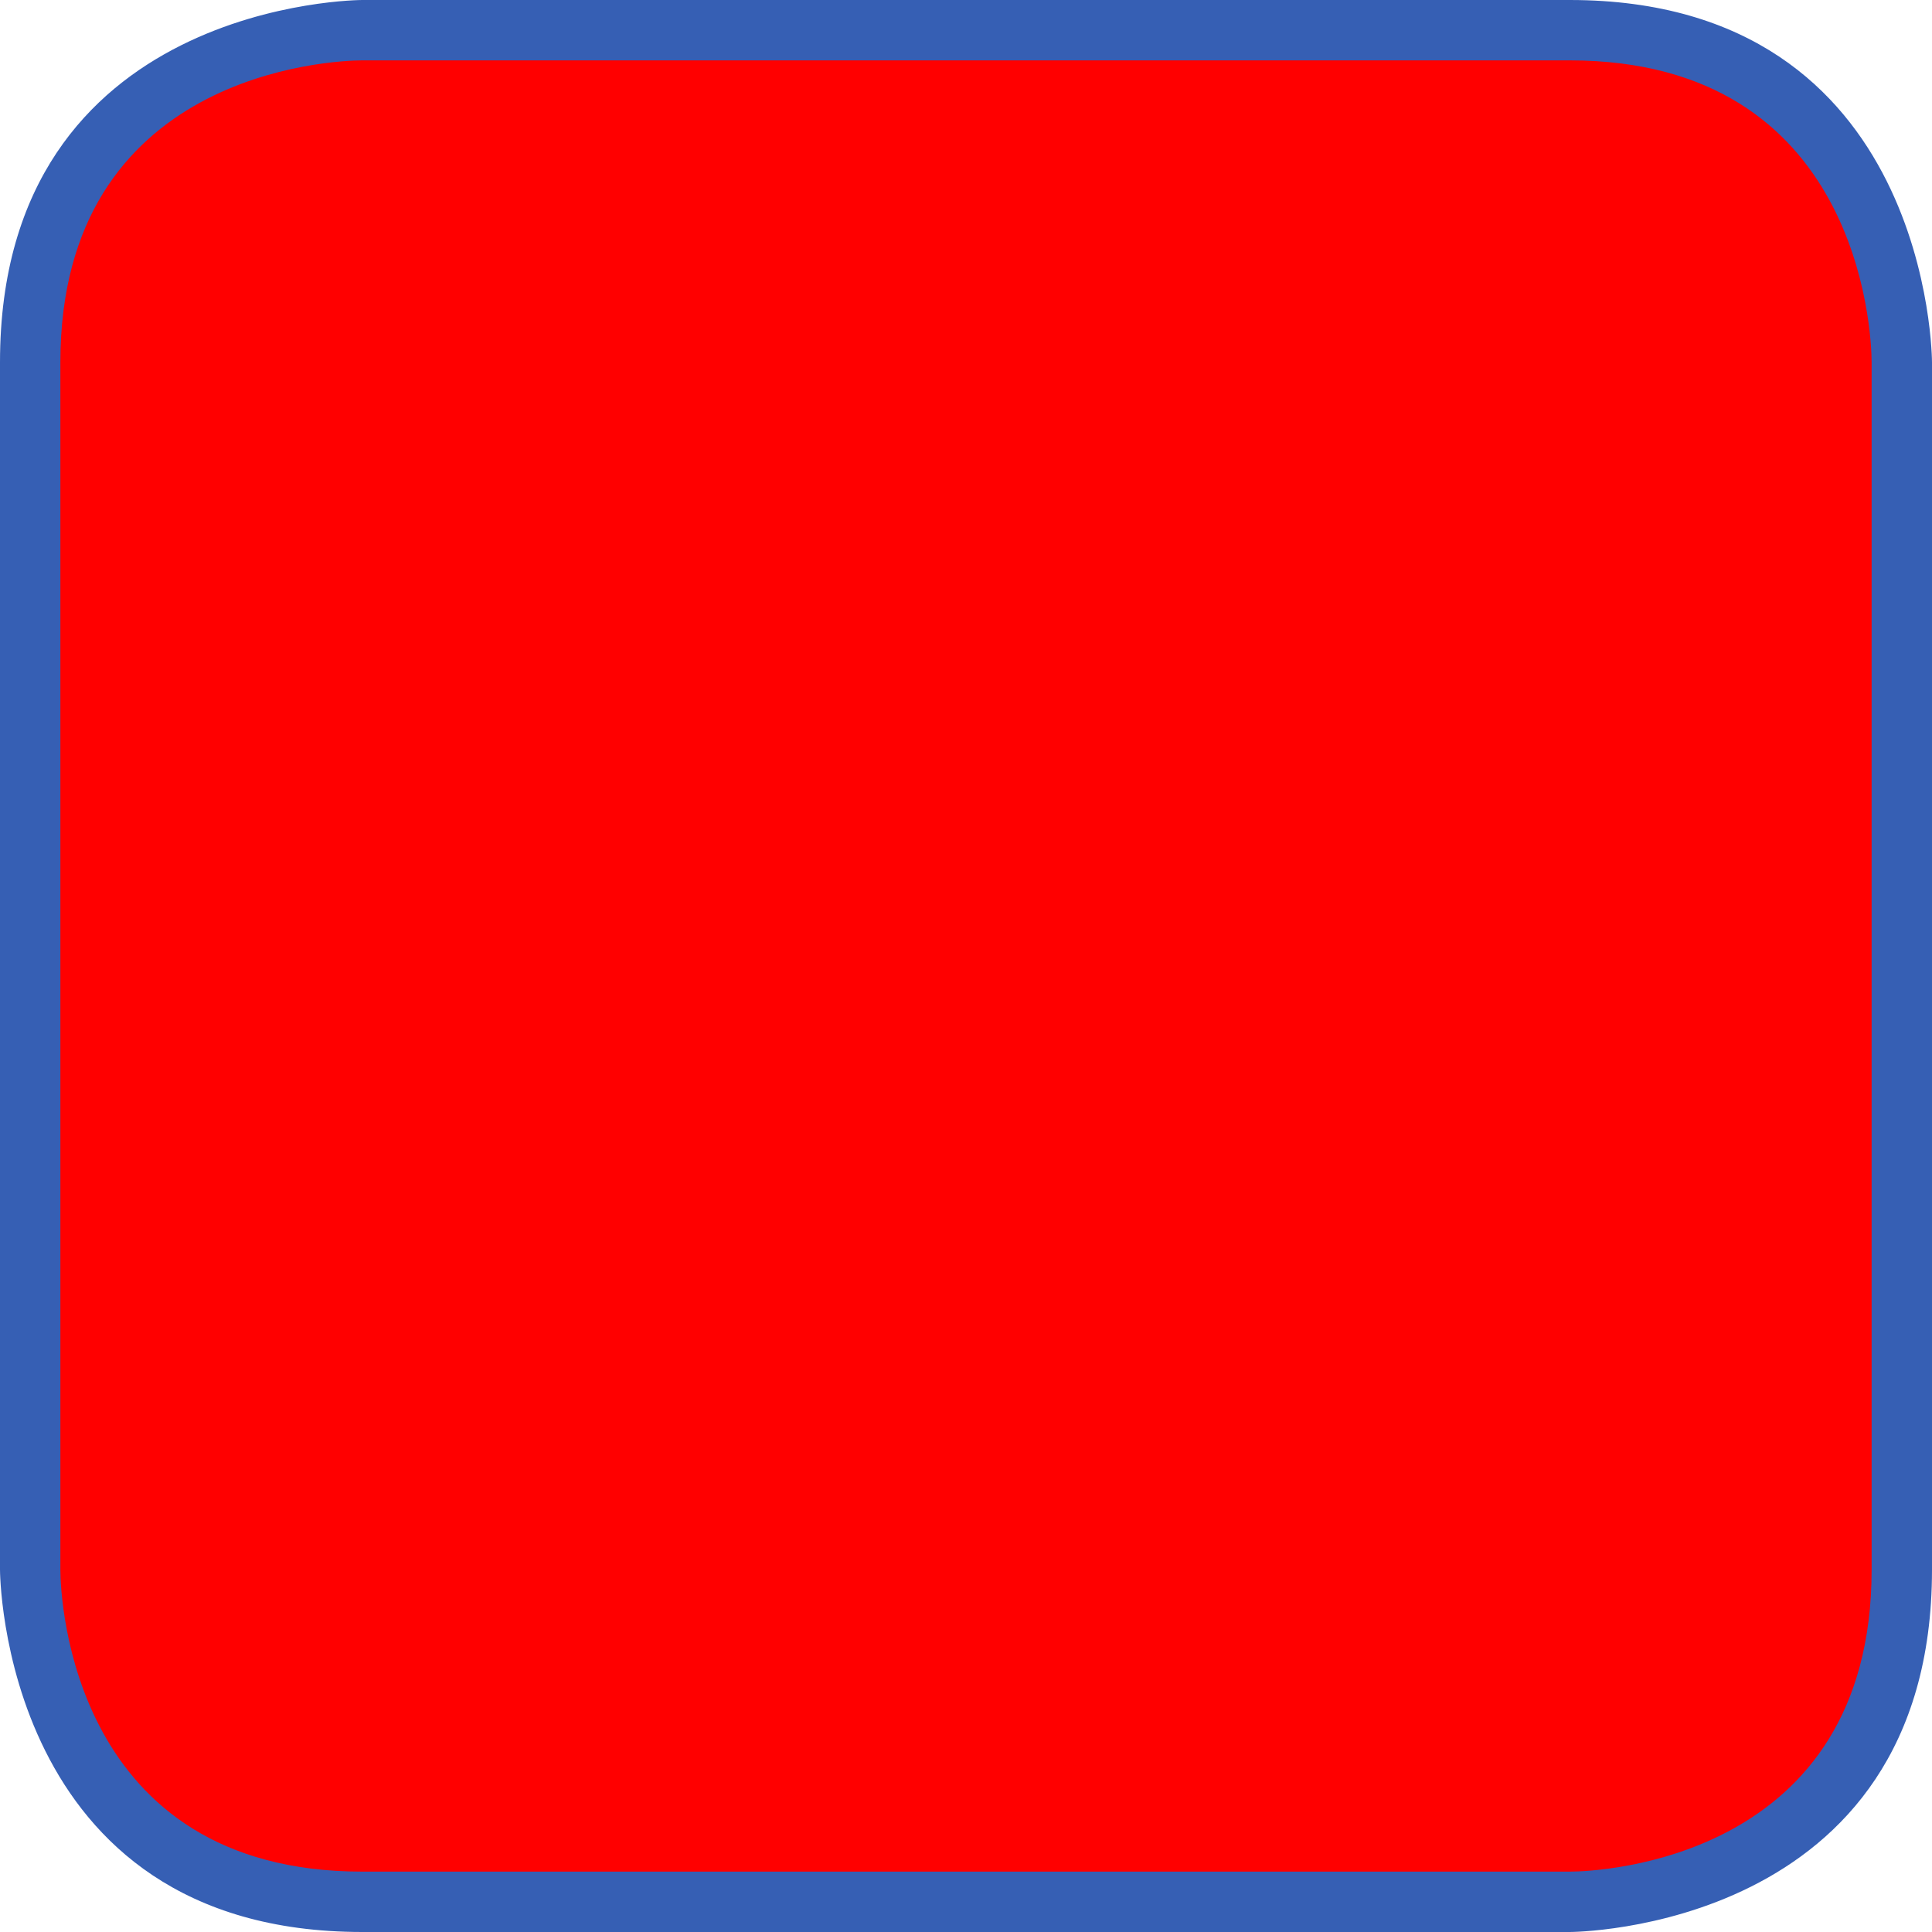
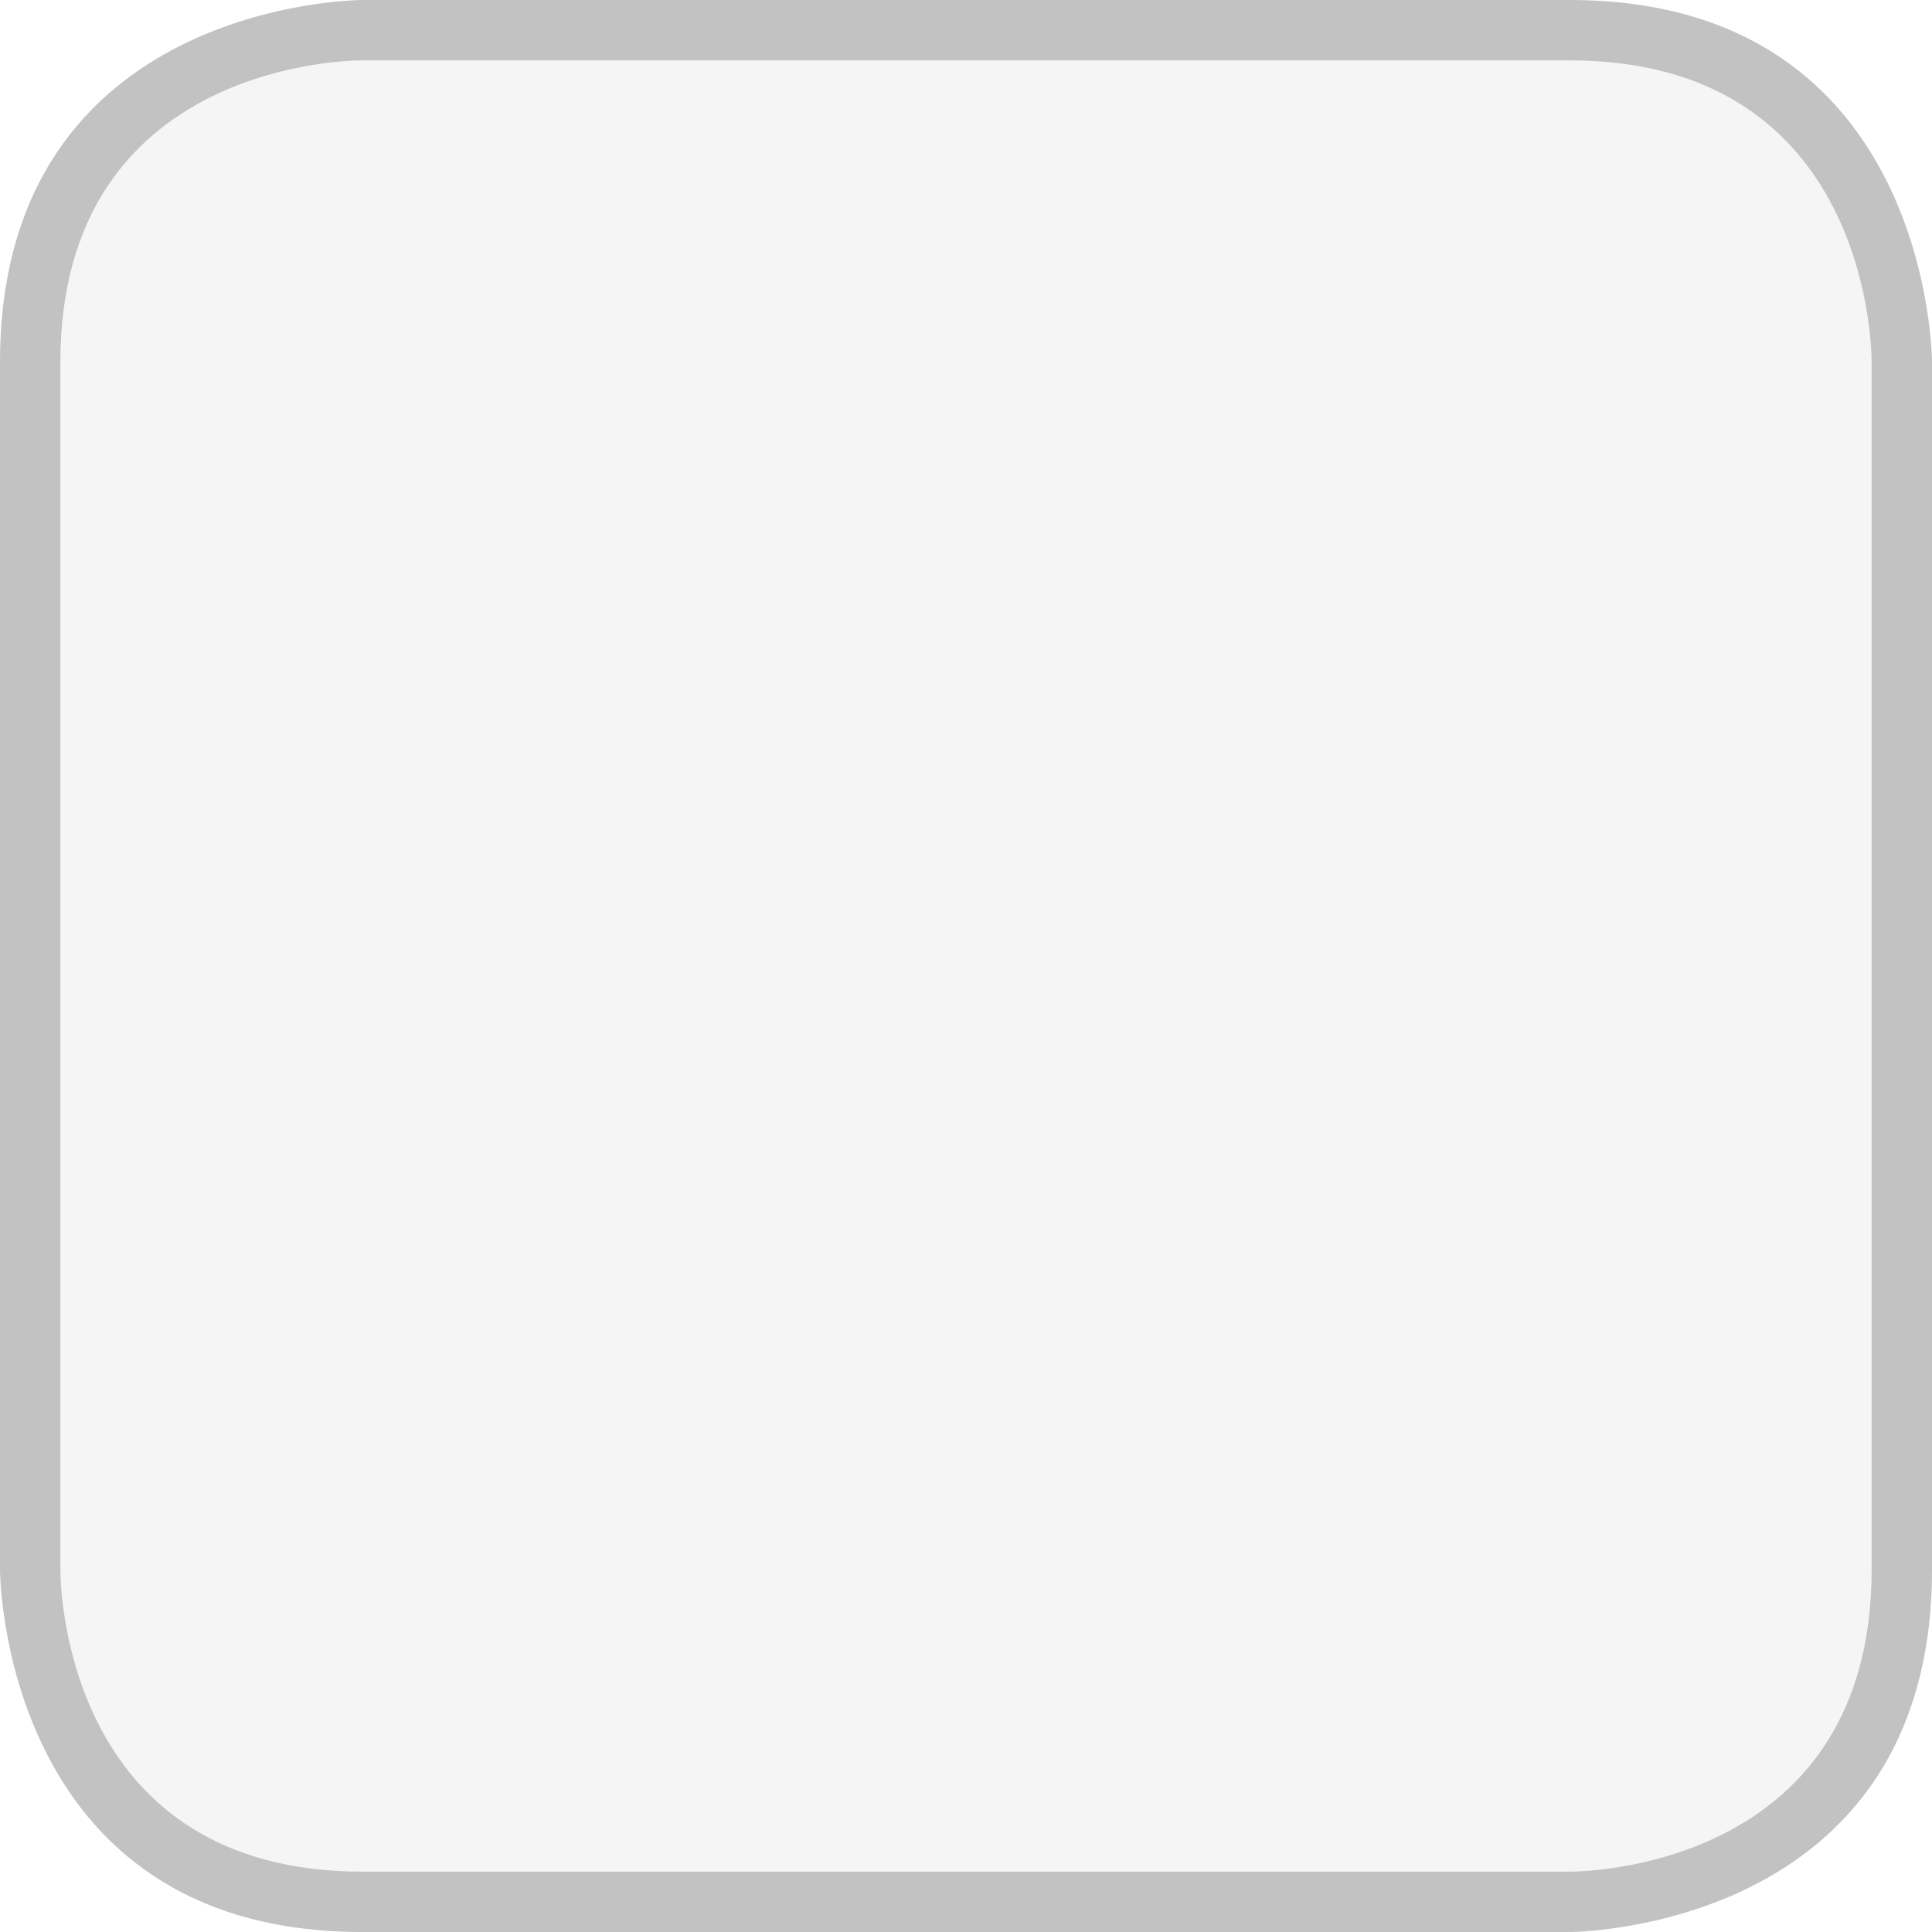
<svg xmlns="http://www.w3.org/2000/svg" version="1.0" x="0px" y="0px" width="32px" height="32px" viewBox="0 0 32 32" enable-background="new 0 0 32 32" xml:space="preserve">
-   <path fill="red" d="M6,31.5c-5.4,0-5.5-5.3-5.5-5.5V6c0-5.4,5.3-5.5,5.5-5.5h20c5.4,0,5.5,5.3,5.5,5.5v20 c0,5.4-5.3,5.5-5.5,5.5H6z" />
-   <path fill="#365FB4" d="M26,1c4.8,0,5,4.5,5,5v20c0,4.8-4.5,5-5,5H6c-4.8,0-5-4.5-5-5V6c0-4.8,4.5-5,5-5H26 M26,0H6c0,0-6,0-6,6 v20c0,0,0,6,6,6h20c0,0,6,0,6-6V6C32,6,32,0,26,0L26,0z" />
+   <path fill="#f5f5f5" d="M6,31.5c-5.4,0-5.5-5.3-5.5-5.5V6c0-5.4,5.3-5.5,5.5-5.5h20c5.4,0,5.5,5.3,5.5,5.5v20 c0,5.4-5.3,5.5-5.5,5.5H6z" />
+   <path fill="#c2c2c2" d="M26,1c4.8,0,5,4.5,5,5v20c0,4.8-4.5,5-5,5H6c-4.8,0-5-4.5-5-5V6c0-4.8,4.5-5,5-5H26 M26,0H6c0,0-6,0-6,6 v20c0,0,0,6,6,6h20c0,0,6,0,6-6V6C32,6,32,0,26,0L26,0z" />
</svg>
